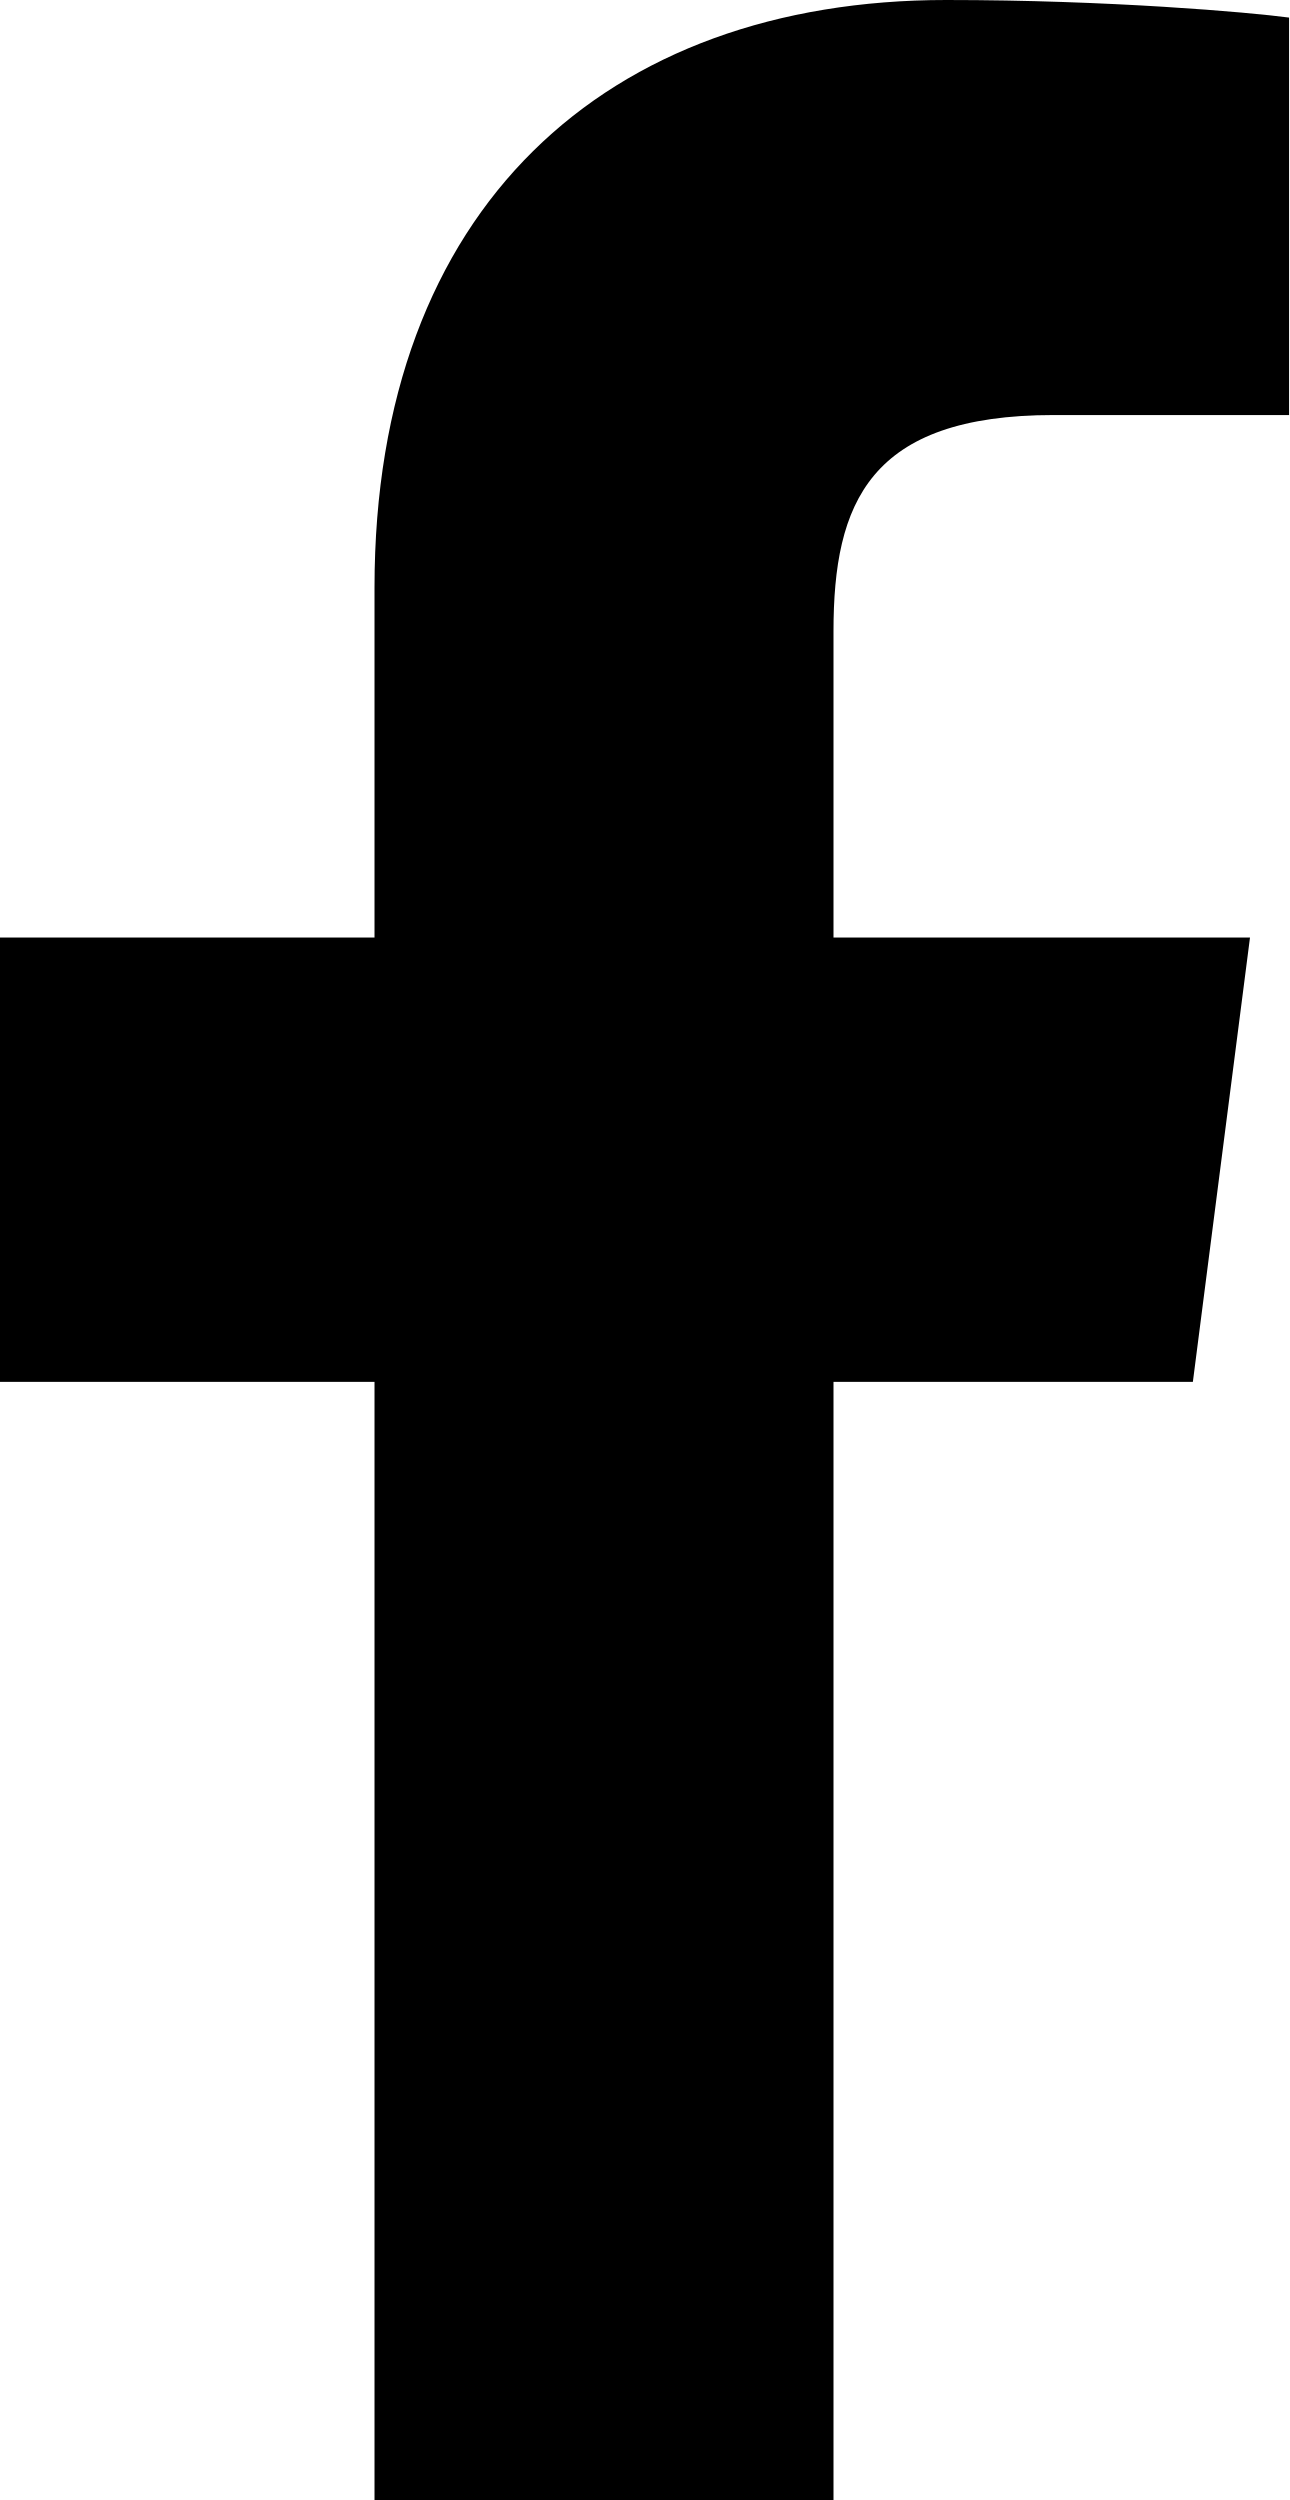
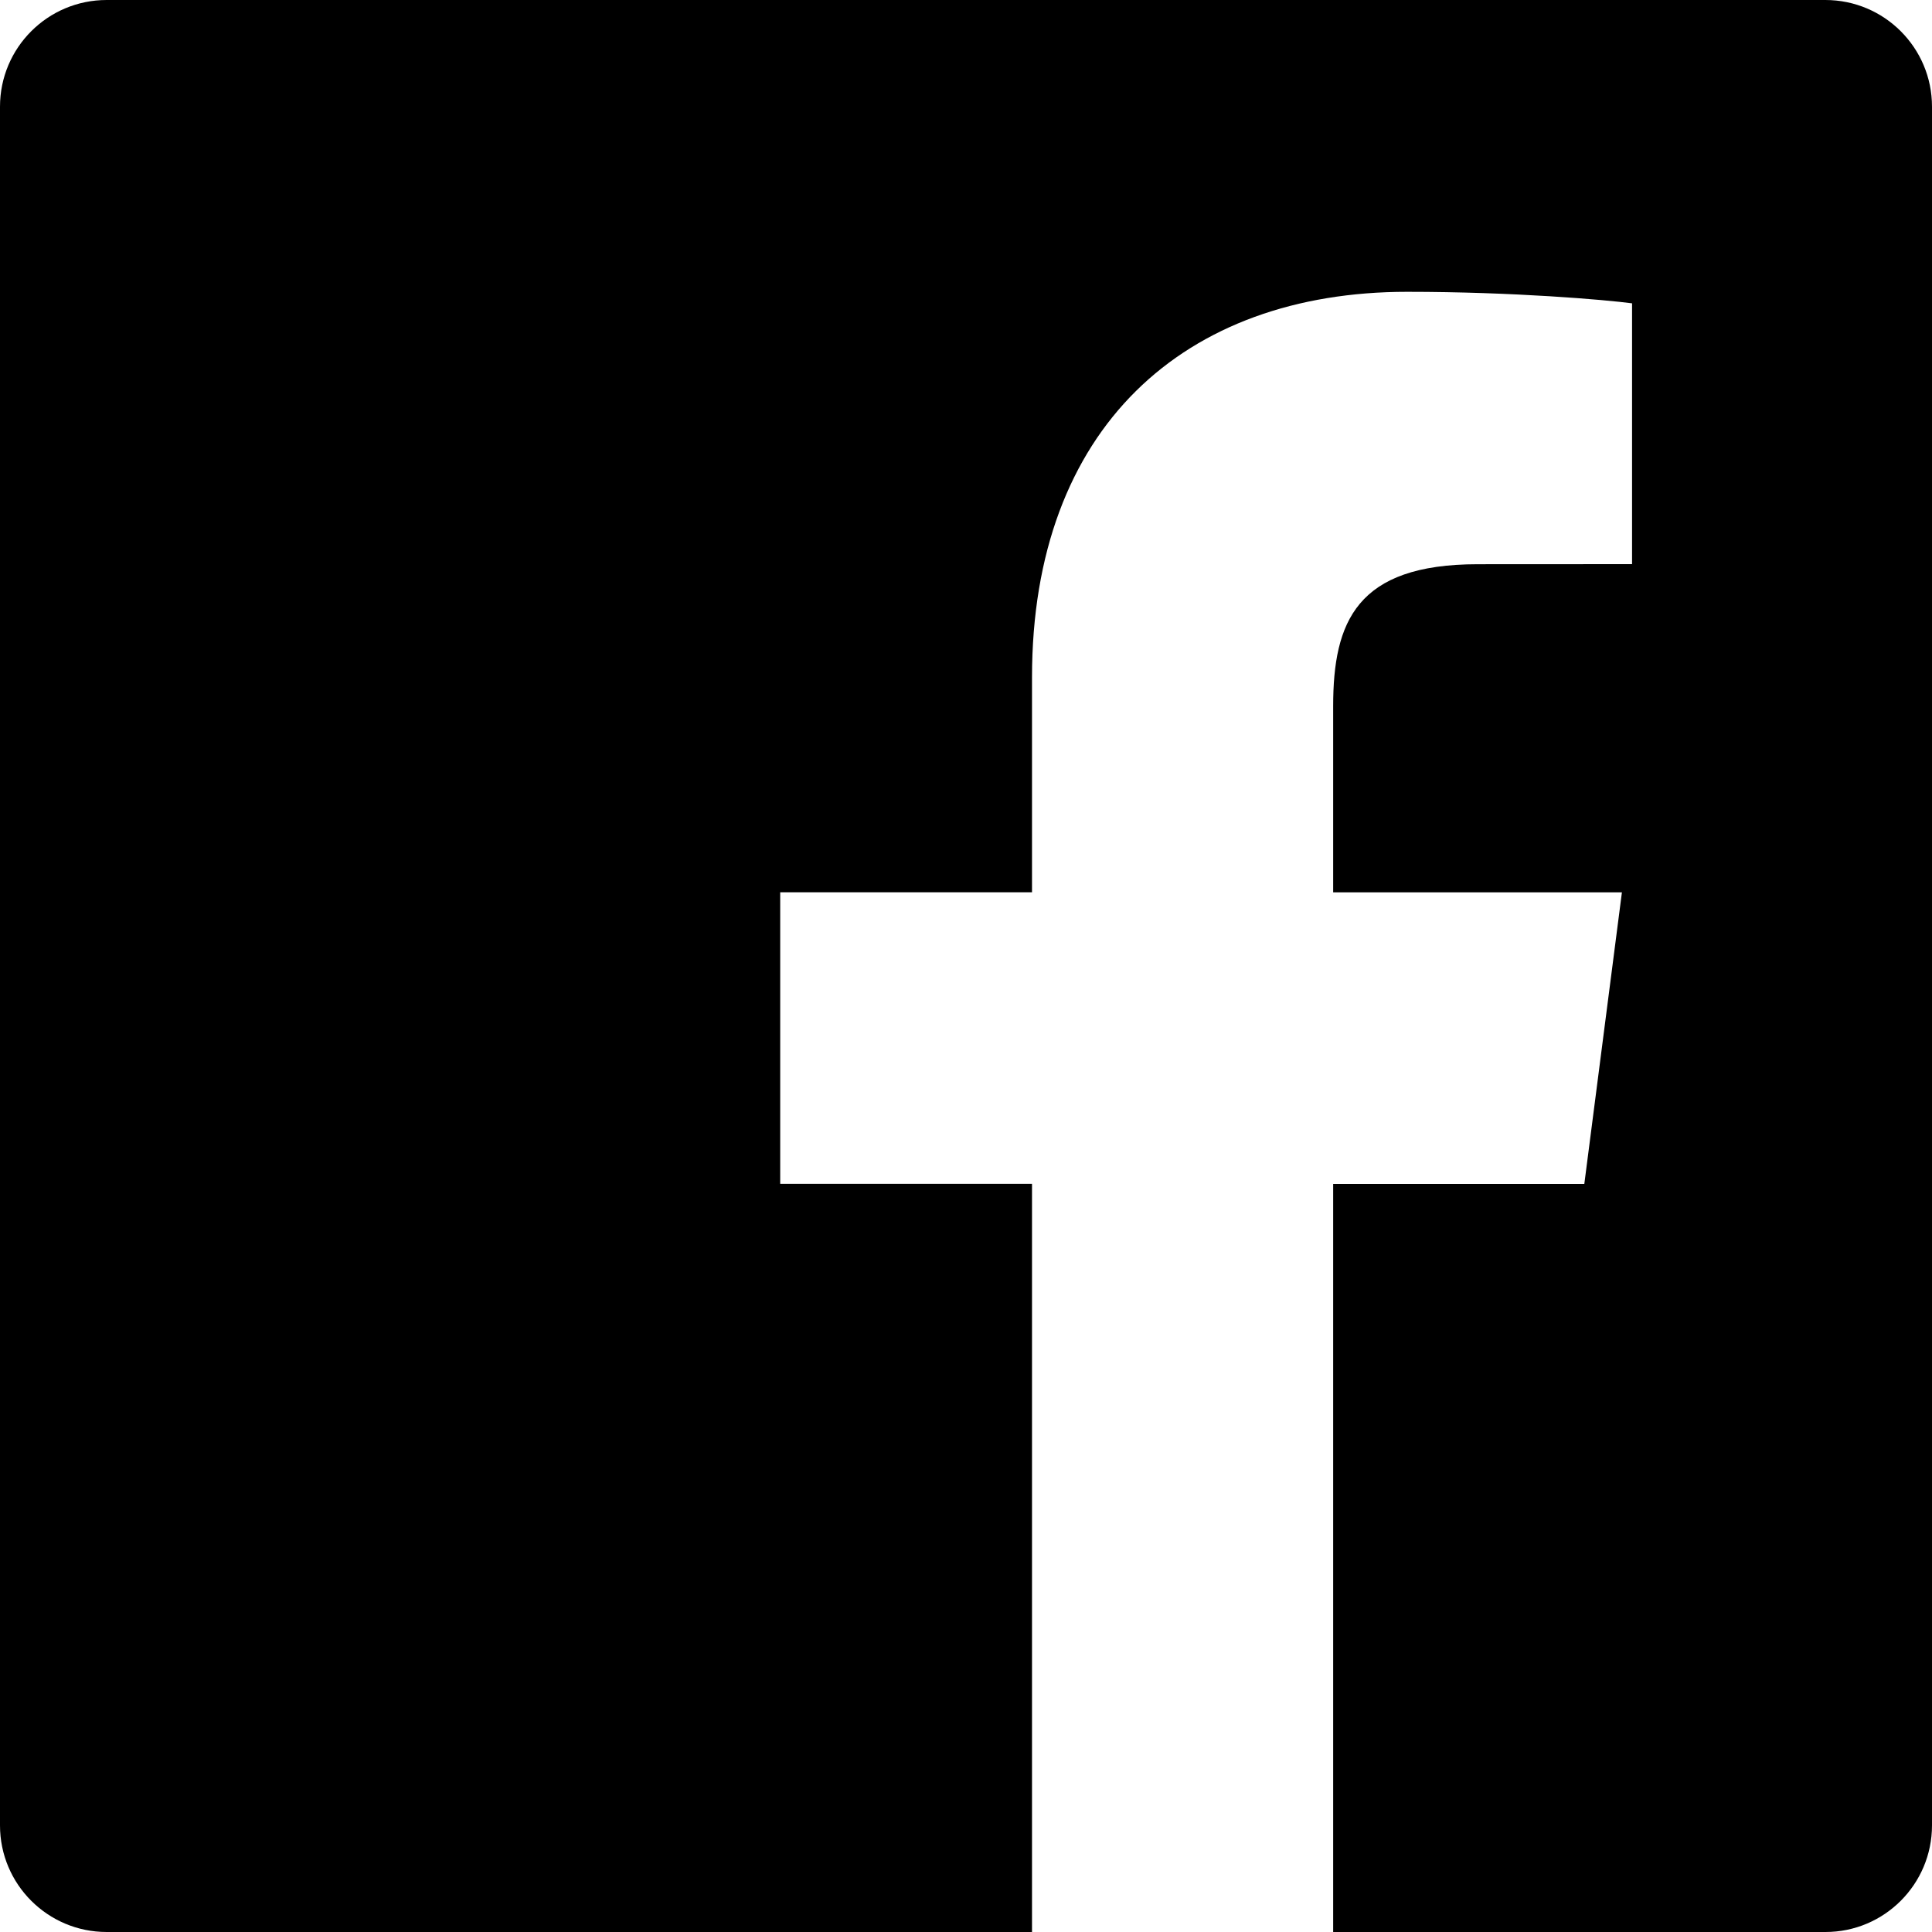
- <svg xmlns="http://www.w3.org/2000/svg" aria-hidden="true" data-prefix="fab" data-icon="facebook-f" class="svg-inline--fa fa-facebook-f fa-w-9" role="img" viewBox="0 0 264 512">
-   <path fill="currentColor" d="M76.7 512V283H0v-91h76.7v-71.7C76.7 42.4 124.3 0 193.8 0c33.3 0 61.9 2.5 70.2 3.6V85h-48.2c-37.8 0-45.1 18-45.1 44.3V192H256l-11.7 91h-73.6v229" />
+ <svg xmlns="http://www.w3.org/2000/svg" width="24" height="24" viewBox="0 0 24 24">
+   <path d="M22.675 0h-21.35c-.732 0-1.325.593-1.325 1.325v21.351c0 .731.593 1.324 1.325 1.324h11.495v-9.294h-3.128v-3.622h3.128v-2.671c0-3.1 1.893-4.788 4.659-4.788 1.325 0 2.463.099 2.795.143v3.24l-1.918.001c-1.504 0-1.795.715-1.795 1.763v2.313h3.587l-.467 3.622h-3.12v9.293h6.116c.73 0 1.323-.593 1.323-1.325v-21.35c0-.732-.593-1.325-1.325-1.325z" />
</svg>
